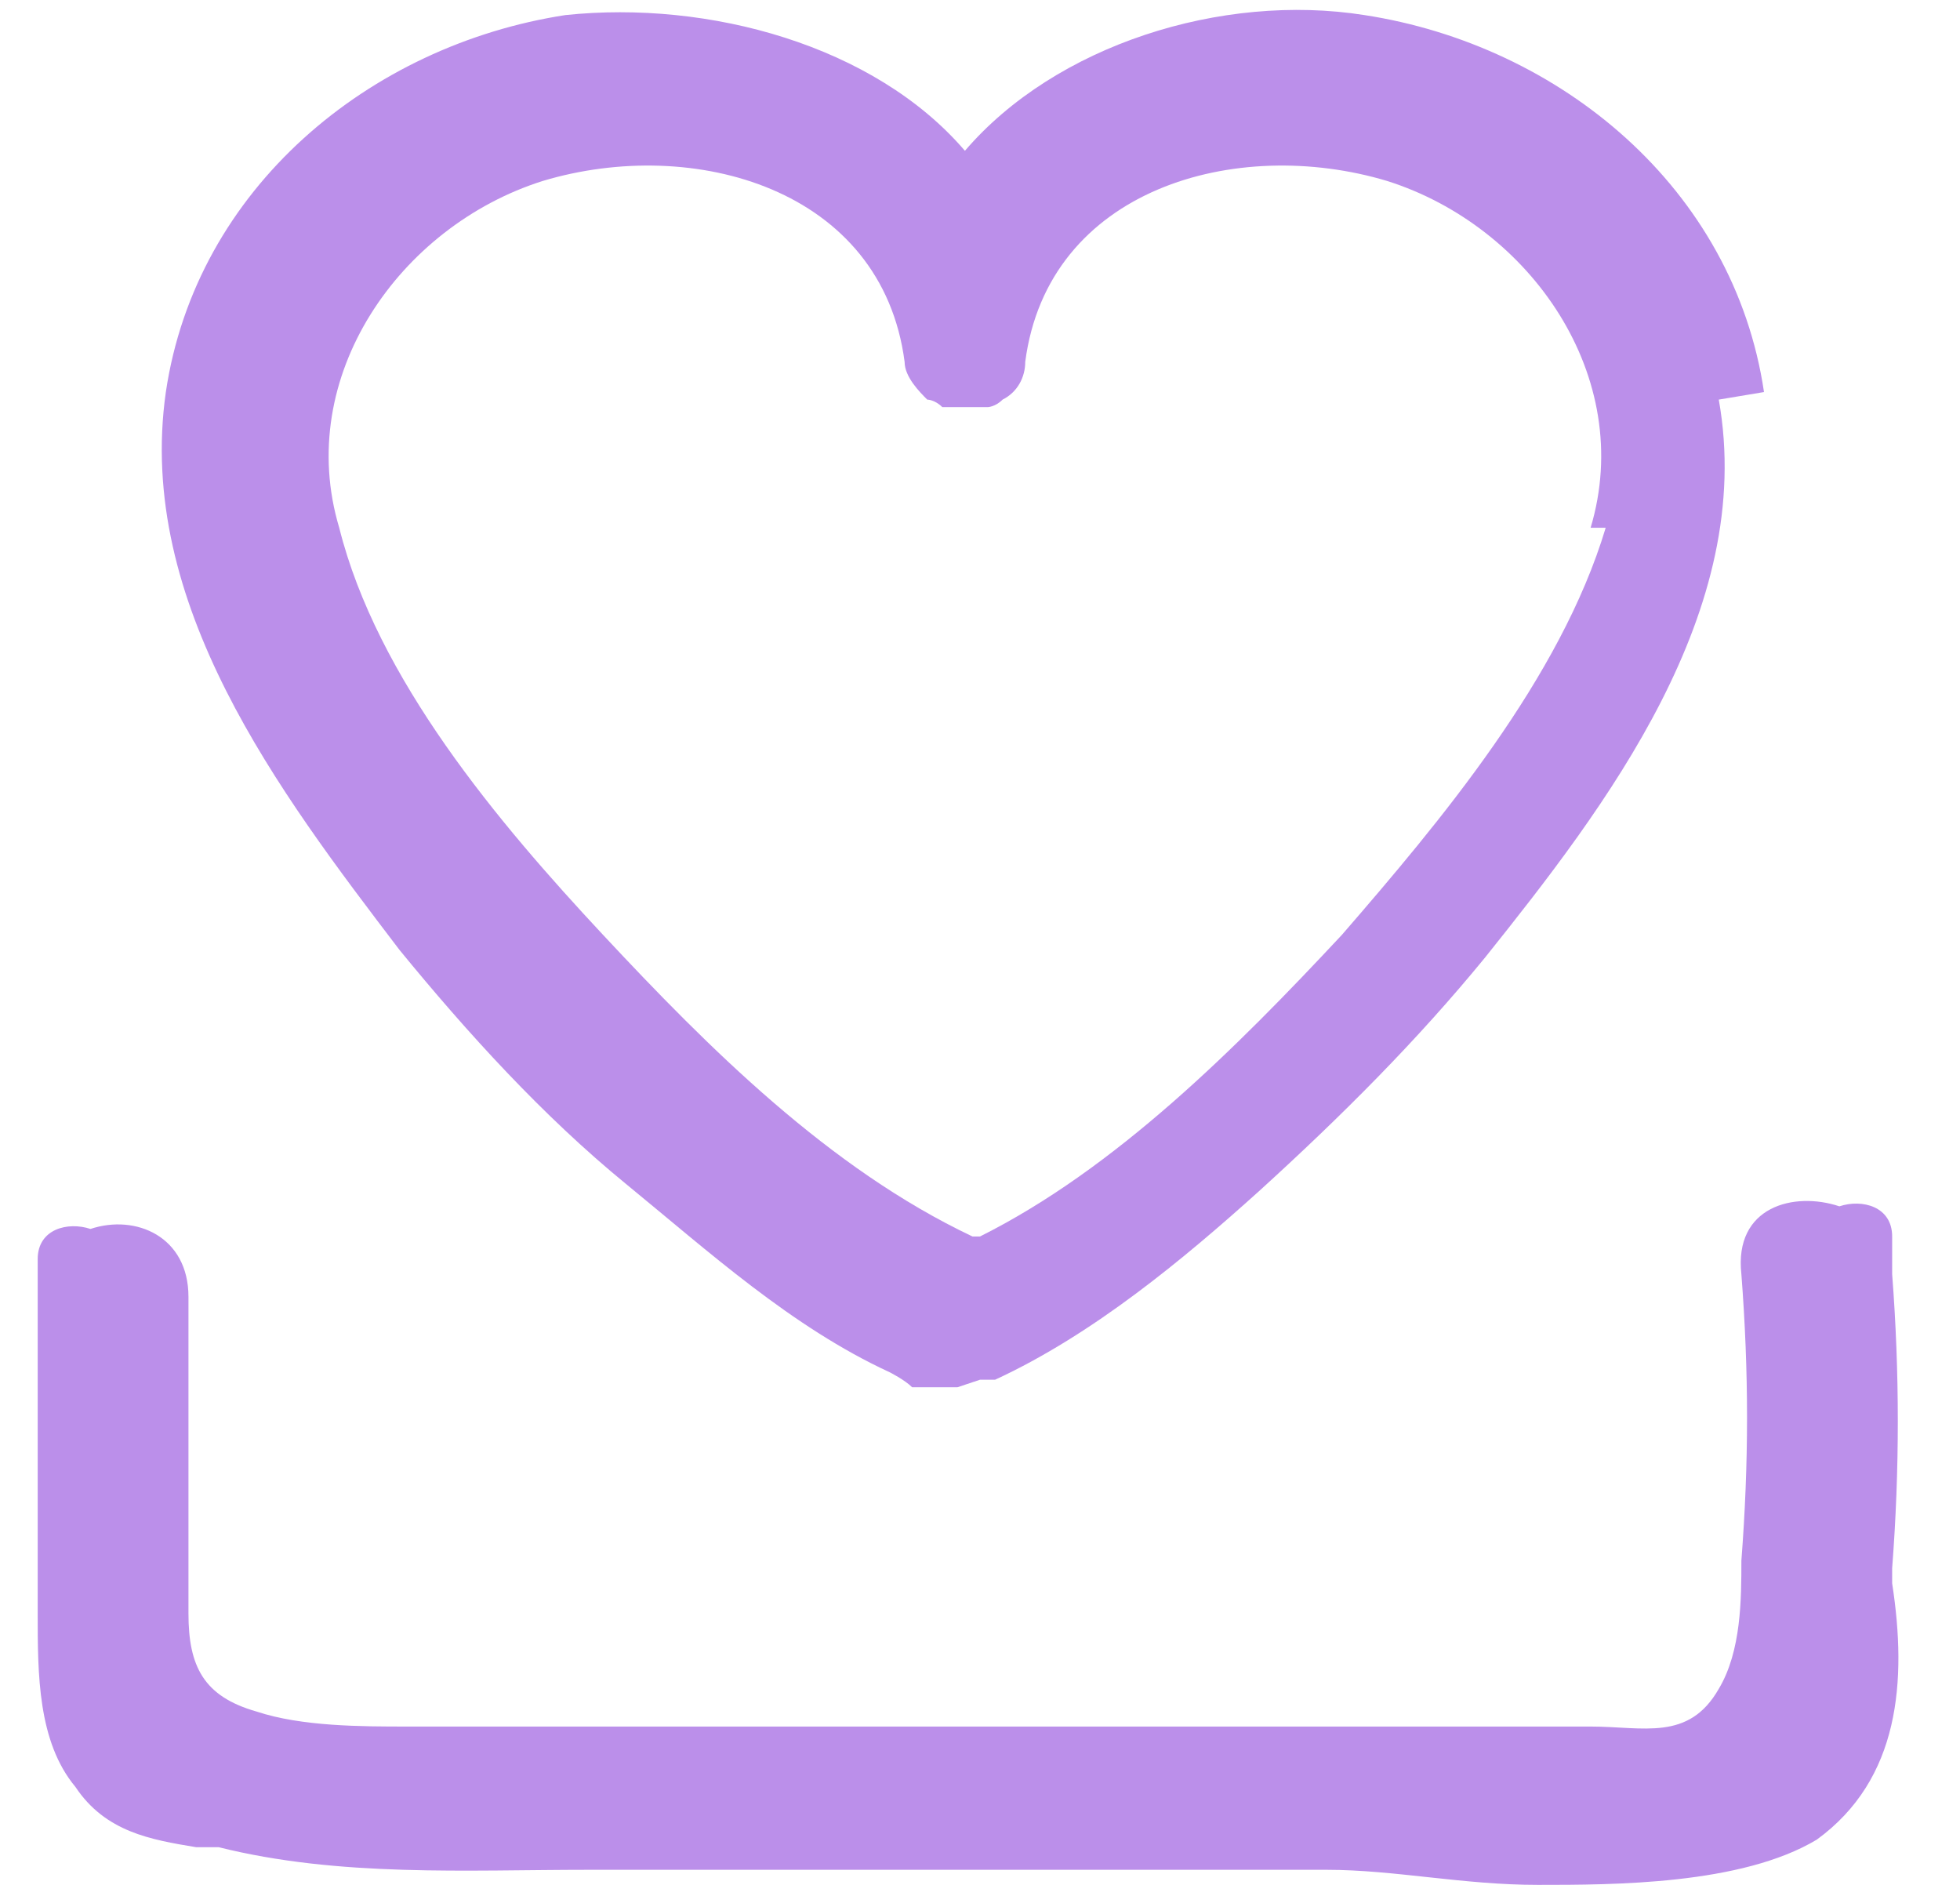
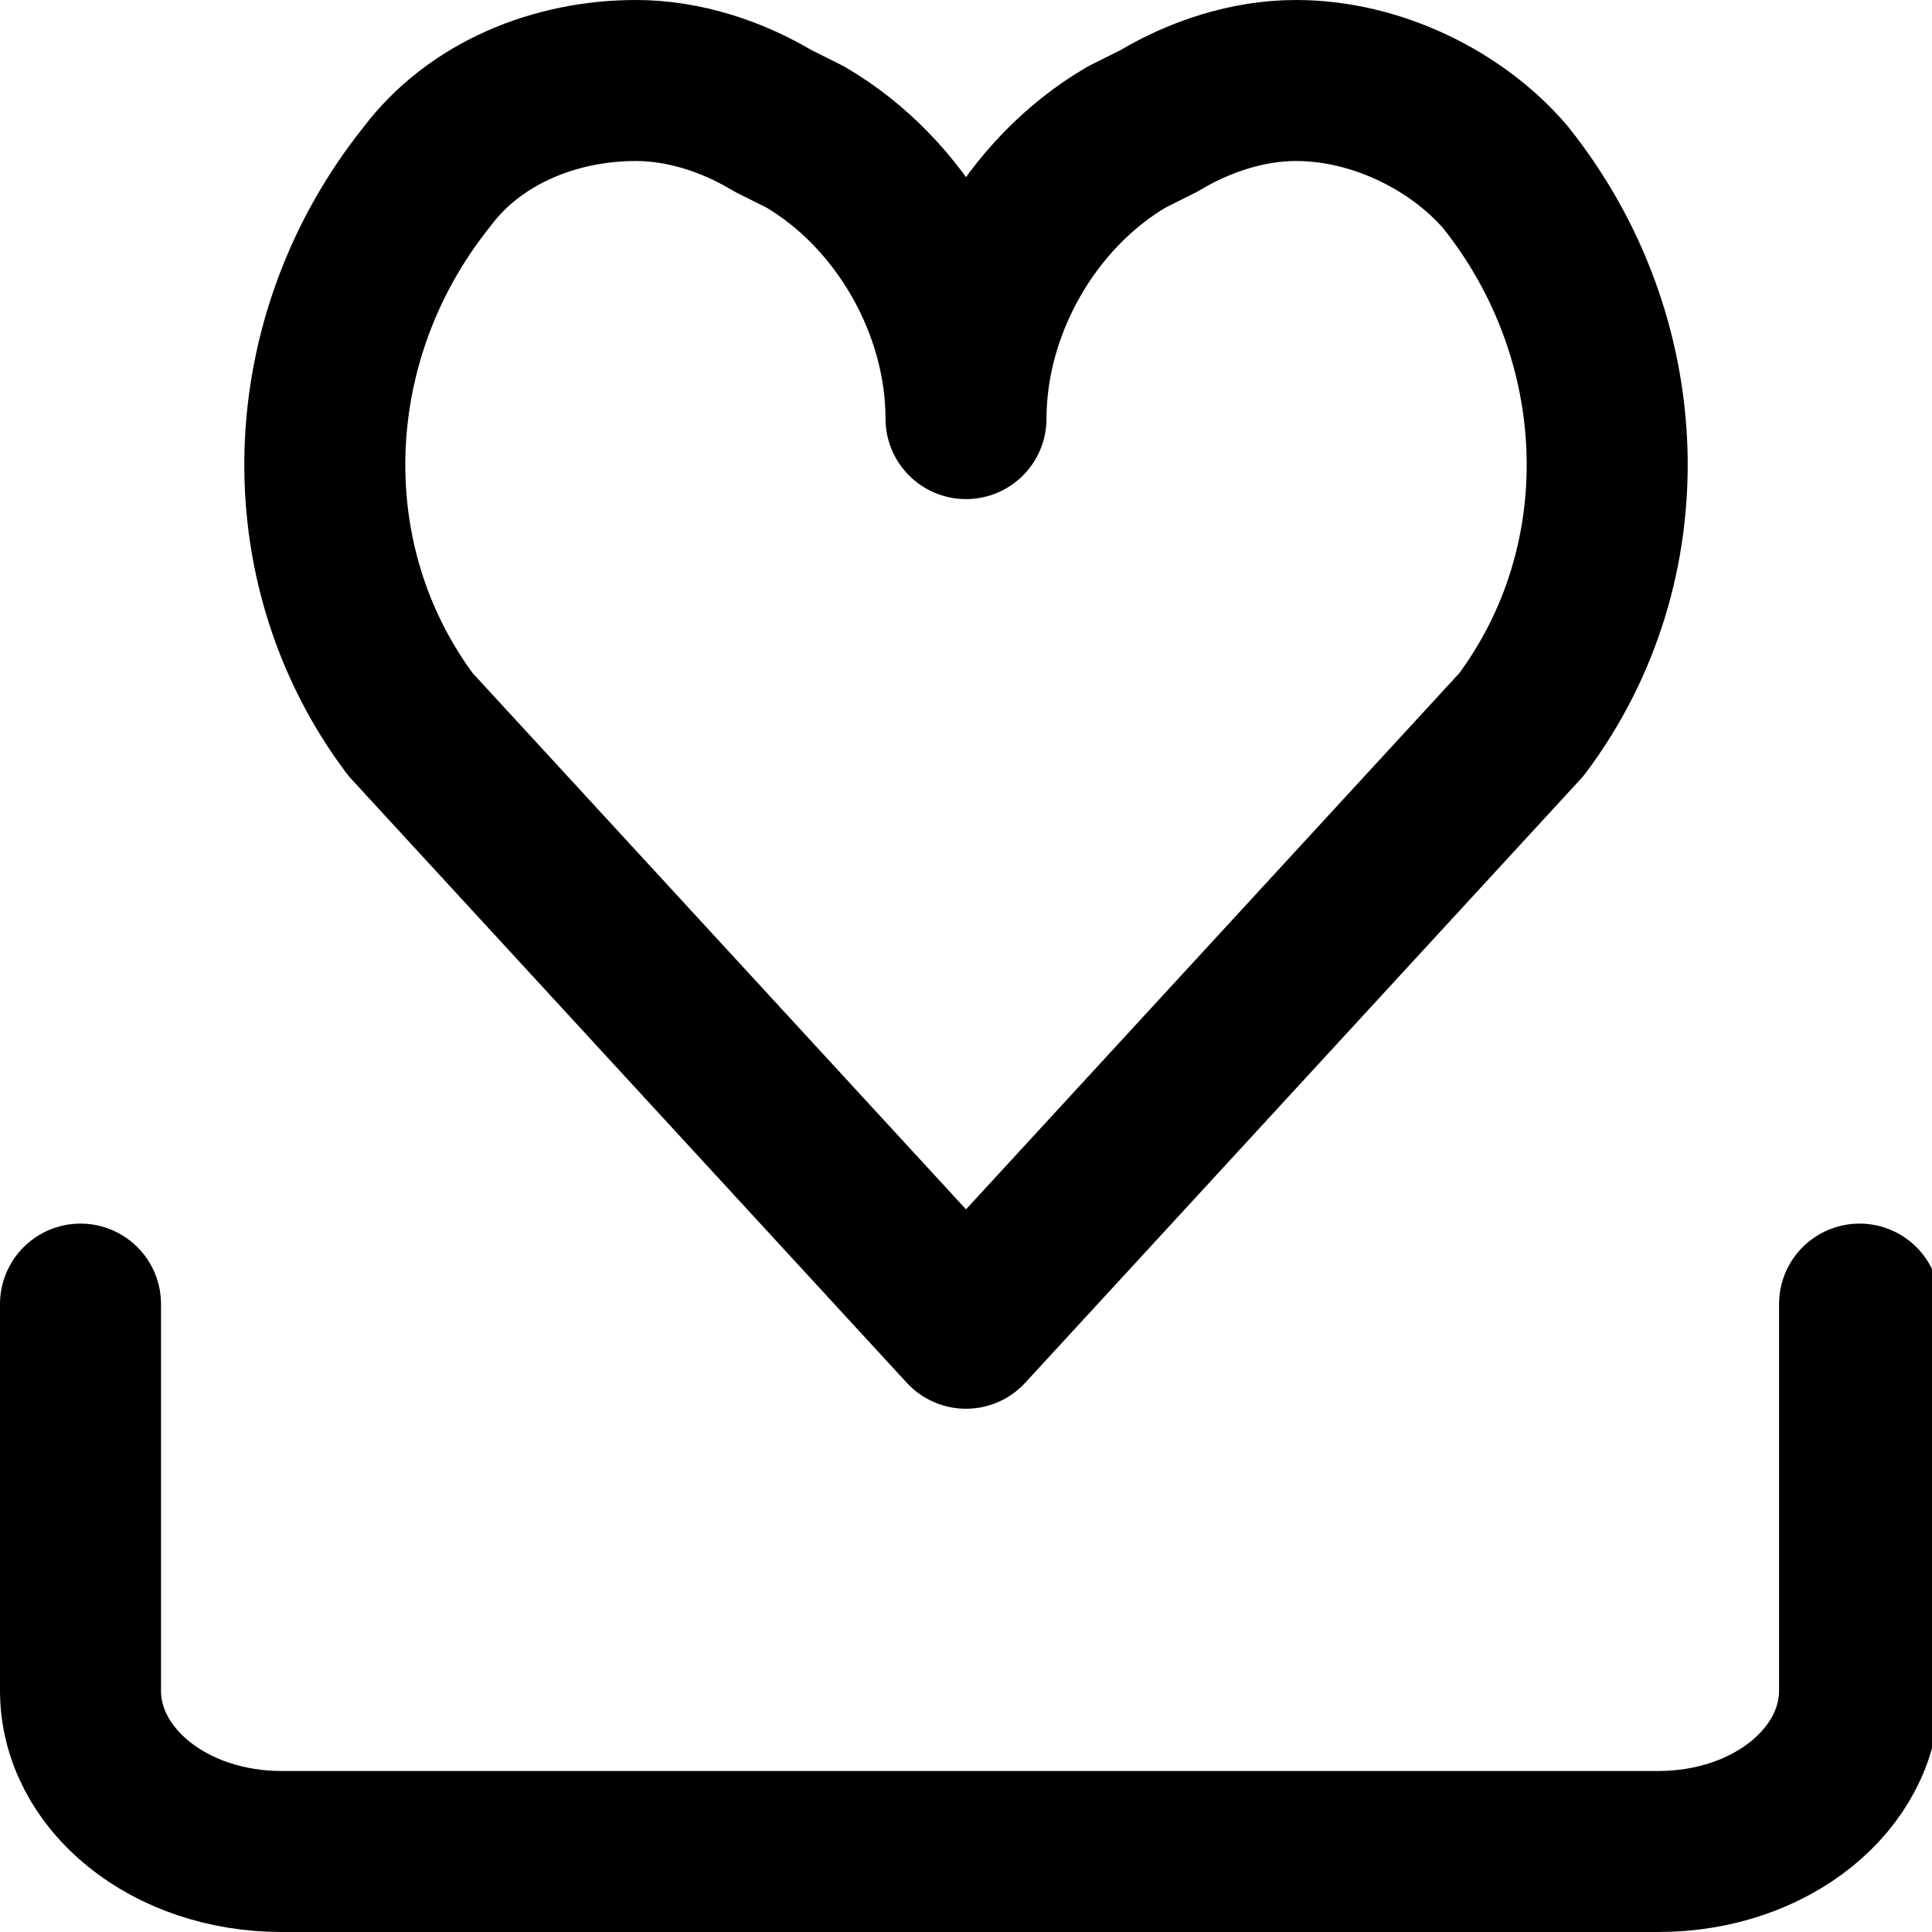
- <svg xmlns="http://www.w3.org/2000/svg" id="Layer_1" version="1.1" viewBox="0 0 26 25">
+ <svg xmlns="http://www.w3.org/2000/svg" id="Layer_1" version="1.1" viewBox="0 0 24 24">
  <defs>
    <style>
      .st0 {
-         fill: #bb8fea;
+         fill: none;
+         stroke: #000;
+         stroke-linecap: round;
+         stroke-linejoin: round;
+         stroke-width: 2px;
      }
    </style>
  </defs>
-   <path class="st0" d="M25.1,21v-.2c.1-1.3.1-2.6,0-3.9v-.5c0-.4-.4-.5-.7-.4-.6-.2-1.4,0-1.3.9.1,1.3.1,2.5,0,3.8,0,.5,0,1.2-.3,1.7-.4.7-1,.5-1.7.5H5.4c-.6,0-1.4,0-2-.2-.7-.2-.9-.6-.9-1.3v-4.2c0-.8-.7-1.1-1.3-.9-.3-.1-.7,0-.7.4v4.7c0,.8,0,1.7.5,2.3.4.6,1,.7,1.6.8h.3c1.6.4,3.3.3,4.9.3h9.8c.9,0,1.8.2,2.8.2s2.7,0,3.7-.6c1.1-.8,1.2-2.1,1-3.4Z" />
-   <path class="st0" d="M23.4,5.2c-.4-2.7-2.7-4.6-5.3-5-1.9-.3-4.1.4-5.3,1.8C11.6.6,9.4,0,7.5.2c-2.6.4-4.9,2.3-5.3,5-.4,2.8,1.5,5.3,3.1,7.4.9,1.1,1.9,2.2,3,3.1,1.1.9,2.2,1.9,3.5,2.5,0,0,0,0,0,0,0,0,0,0,0,0,0,0,0,0,0,0,0,0,.2.1.3.2,0,0,0,0,0,0,0,0,.2,0,.3,0,0,0,0,0,0,0,0,0,0,0,0,0,0,0,.2,0,.3,0,0,0,0,0,0,0,0,0,.3-.1.3-.1,0,0,0,0,0,0,0,0,0,0,0,0,0,0,.1,0,.2,0,1.3-.6,2.5-1.6,3.5-2.5,1.1-1,2.1-2,3-3.1,1.6-2,3.6-4.6,3.1-7.4ZM21.3,7c-.6,2-2.2,3.9-3.5,5.4-1.4,1.5-3,3.1-4.8,4,0,0,0,0,0,0,0,0,0,0-.1,0,0,0,0,0,0,0,0,0,0,0,0,0-1.9-.9-3.5-2.5-4.9-4-1.4-1.5-3-3.4-3.5-5.4-.6-2,.8-4,2.7-4.6,2-.6,4.5.1,4.8,2.4,0,.2.2.4.3.5,0,0,0,0,0,0,0,0,.1,0,.2.1,0,0,0,0,.1,0,0,0,0,0,0,0,0,0,.1,0,.2,0,0,0,.1,0,.2,0,0,0,0,0,0,0,0,0,0,0,.1,0,0,0,.1,0,.2-.1,0,0,0,0,0,0,.2-.1.3-.3.3-.5.3-2.3,2.8-3,4.8-2.4,1.9.6,3.3,2.6,2.7,4.6Z" />
+   <path class="st0" d="M23.1,16.2v4.8c0,1.1-1.1,2-2.5,2H3.5c-1.4,0-2.5-.9-2.5-2v-4.8" />
+   <path class="st0" d="M12,16.5l-6.9-7.5c-1.5-2-1.4-4.8.2-6.8h0c.6-.8,1.6-1.2,2.6-1.2h0c.6,0,1.2.2,1.7.5l.4.2c1.2.7,2,2.1,2,3.5h0s0,0,0,0c0-1.4.8-2.8,2-3.5l.4-.2c.5-.3,1.1-.5,1.7-.5h0c1,0,2,.5,2.6,1.2h0c1.6,2,1.7,4.8.2,6.8l-6.9,7.5" />
</svg>
